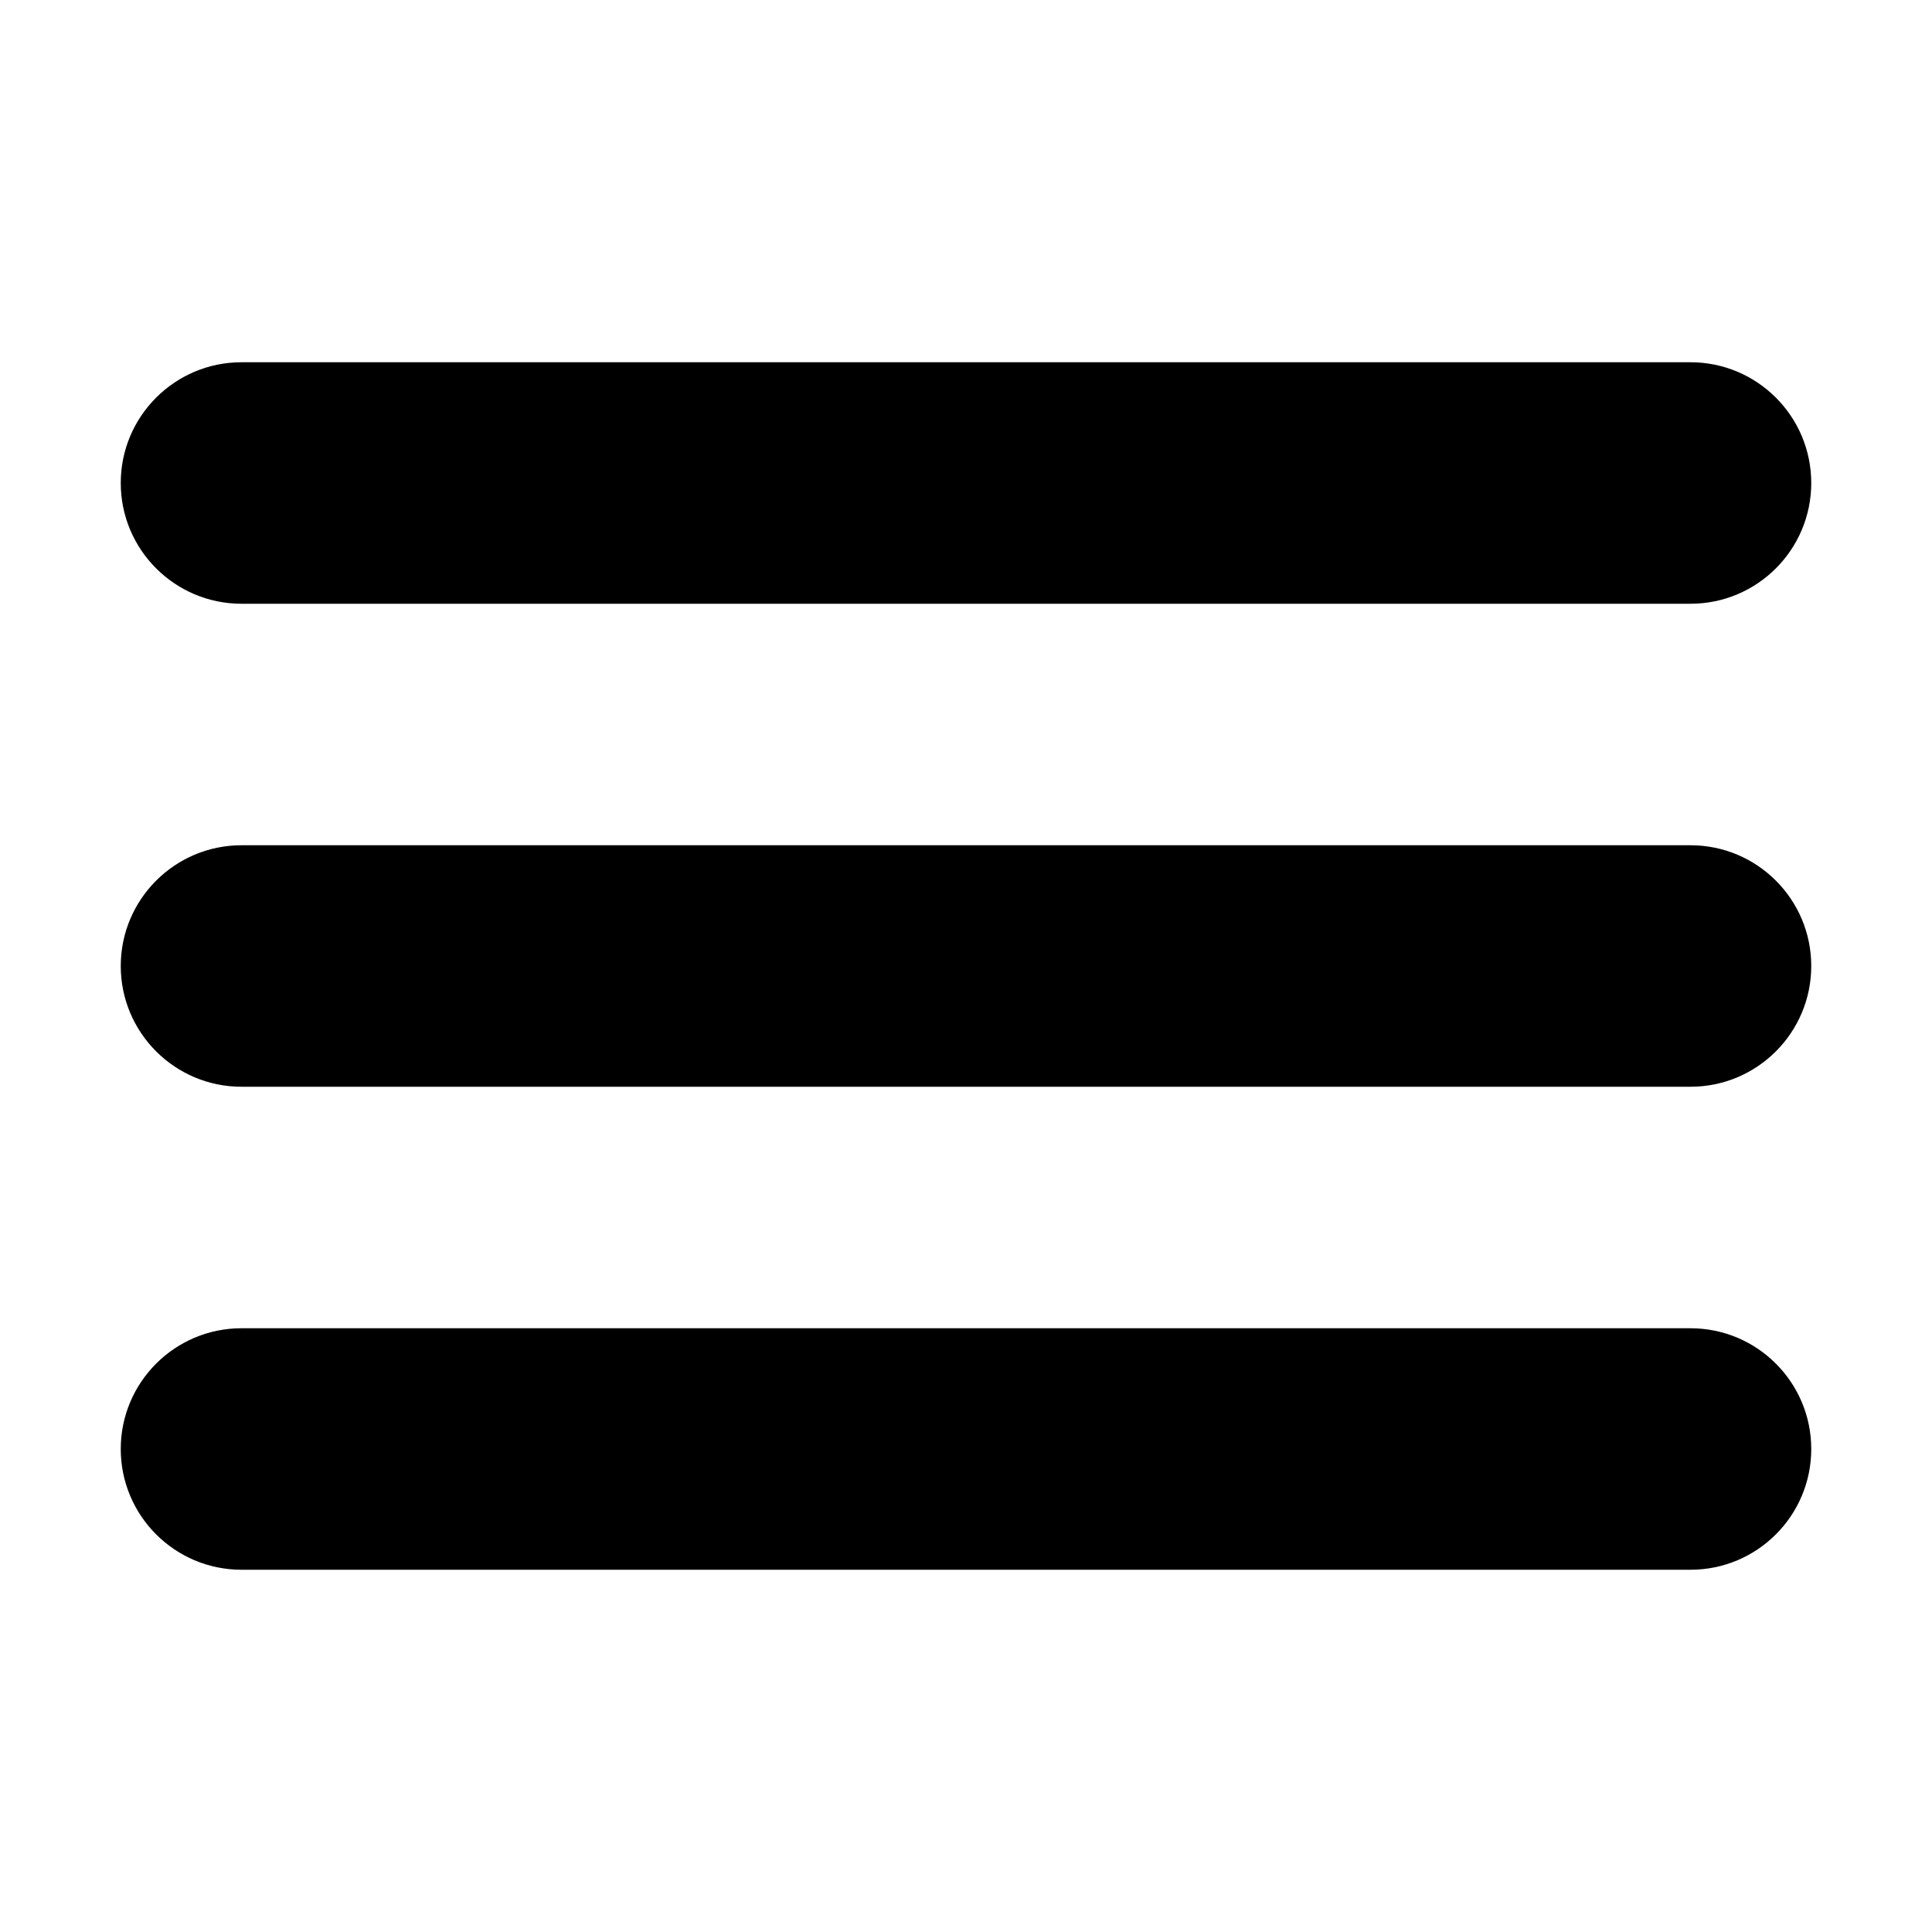
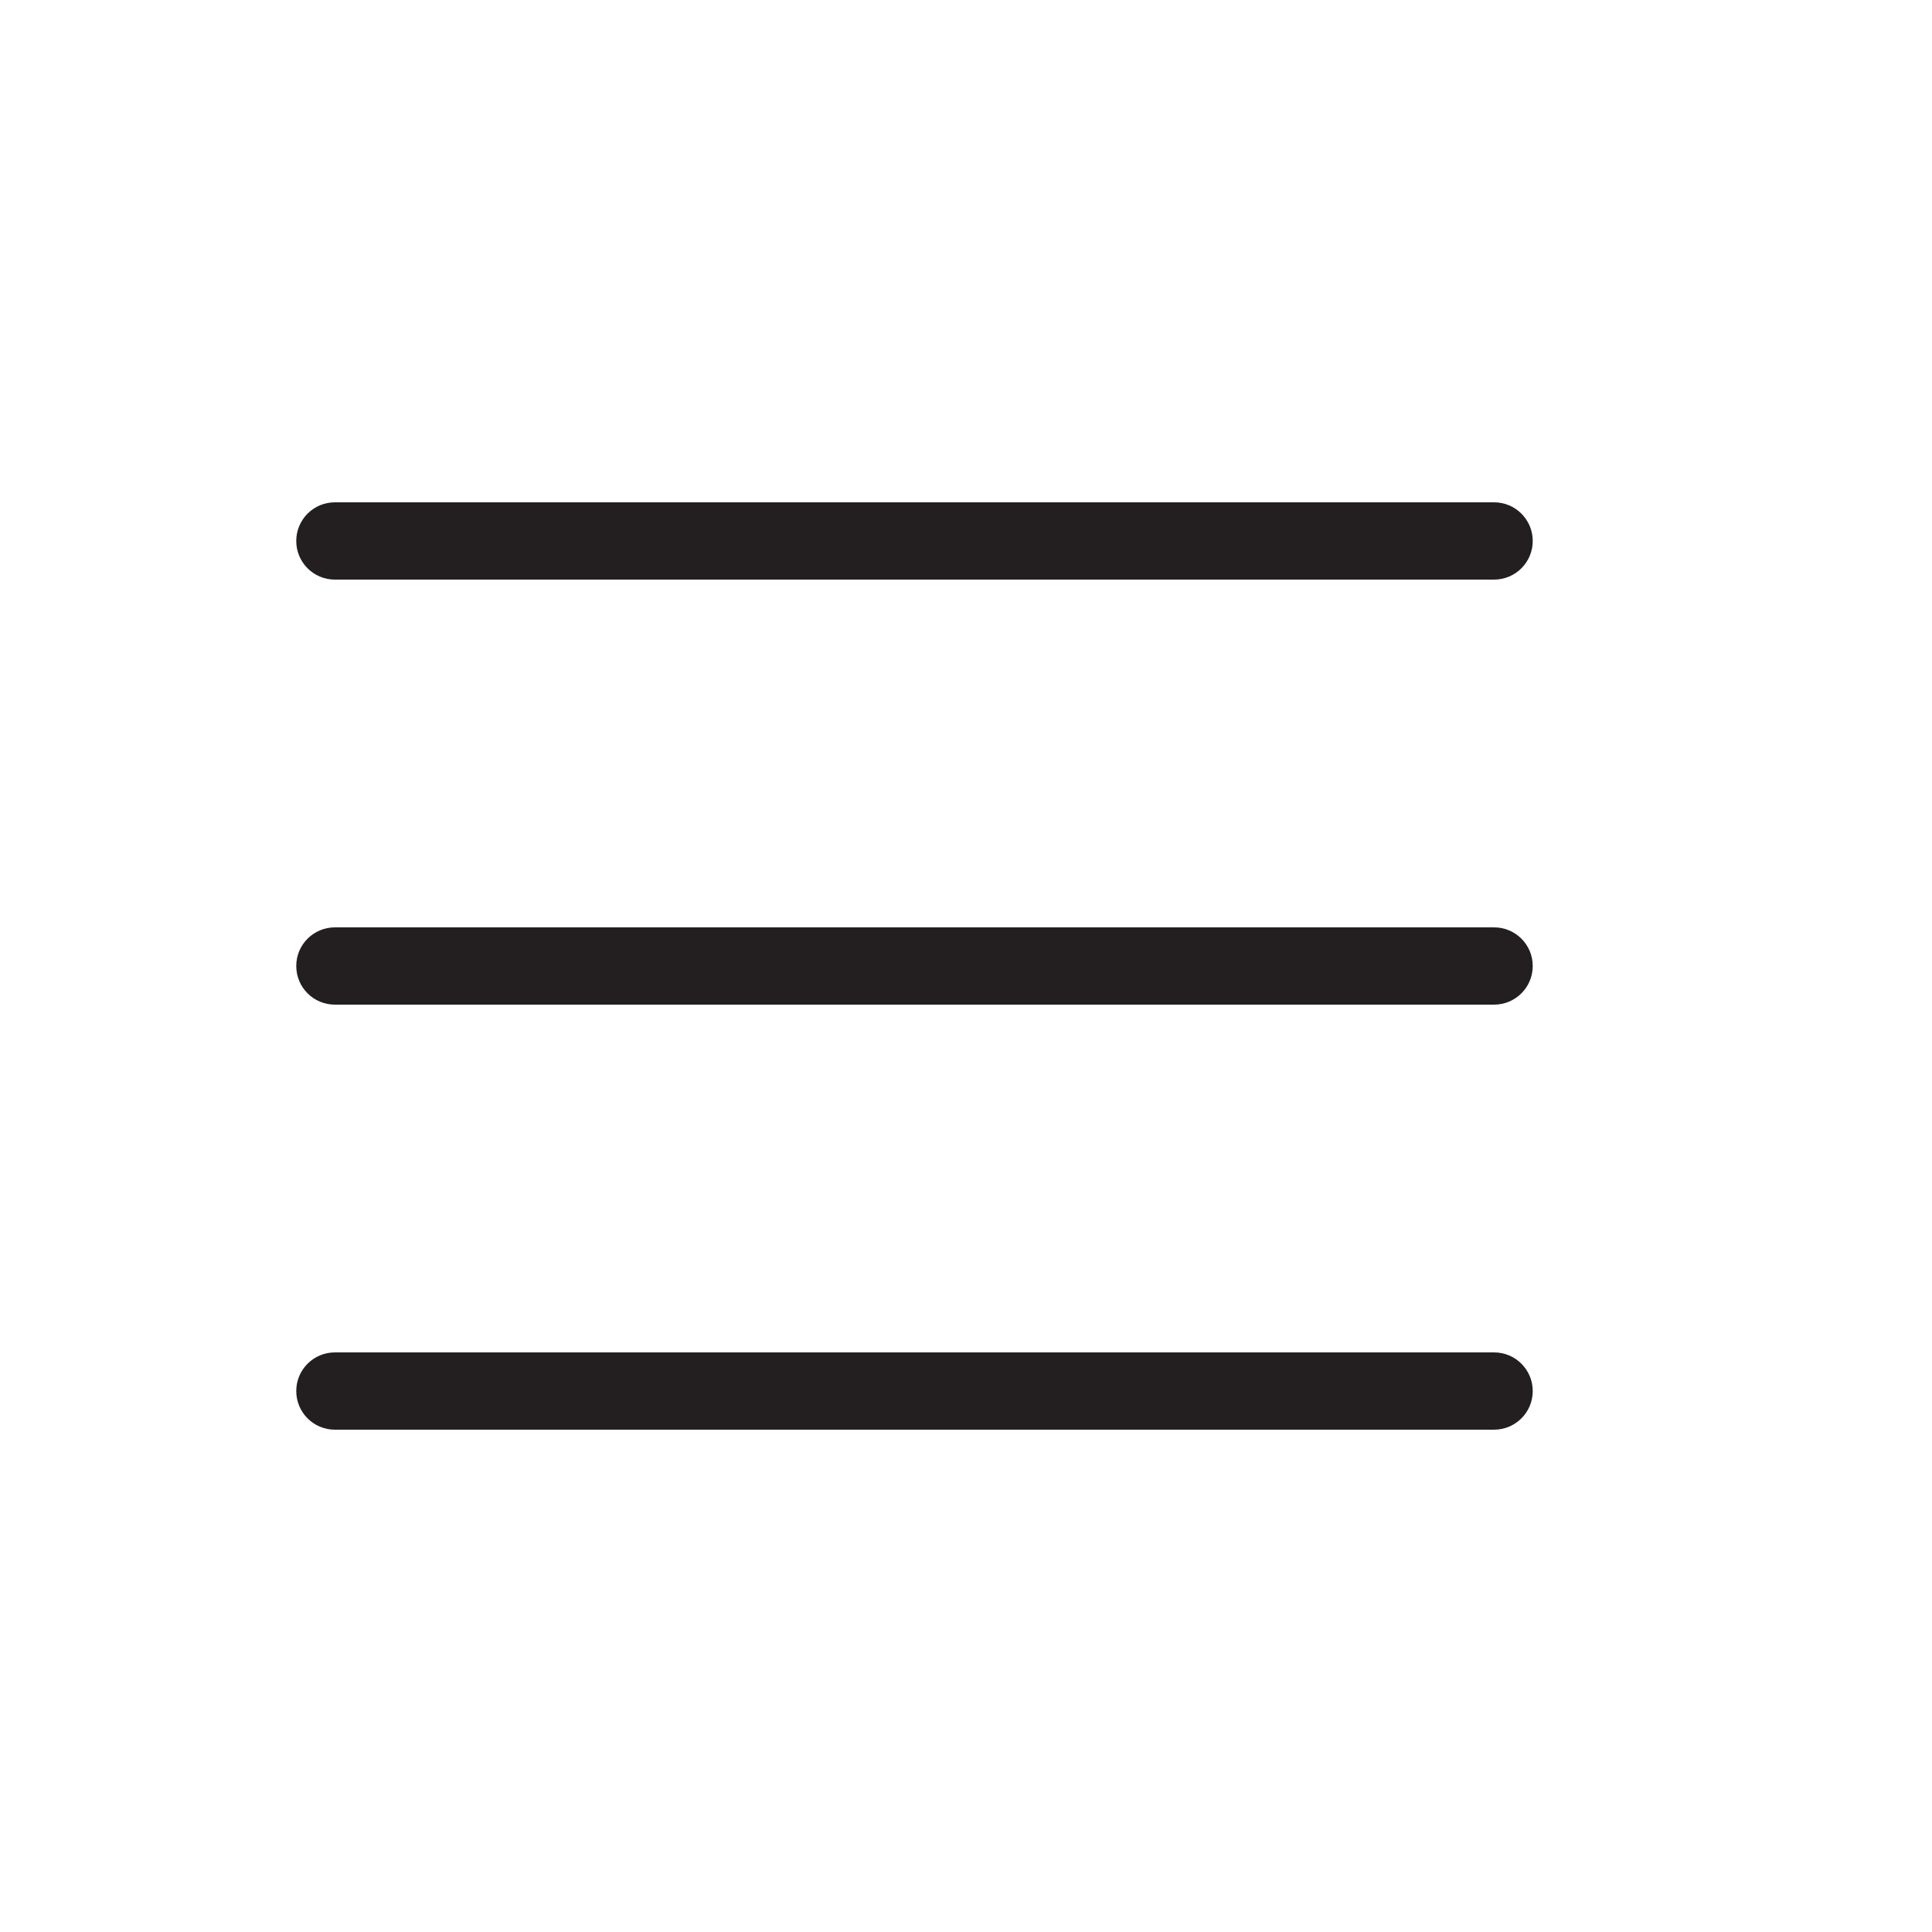
- <svg xmlns="http://www.w3.org/2000/svg" height="32px" id="Layer_1" style="enable-background:new 0 0 32 32;" version="1.1" viewBox="0 0 32 32" width="32px" xml:space="preserve">
-   <path d="M4,10h24c1.104,0,2-0.896,2-2s-0.896-2-2-2H4C2.896,6,2,6.896,2,8S2.896,10,4,10z M28,14H4c-1.104,0-2,0.896-2,2  s0.896,2,2,2h24c1.104,0,2-0.896,2-2S29.104,14,28,14z M28,22H4c-1.104,0-2,0.896-2,2s0.896,2,2,2h24c1.104,0,2-0.896,2-2  S29.104,22,28,22z" />
+ <svg xmlns="http://www.w3.org/2000/svg" version="1.1" id="Layer_1" x="0px" y="0px" viewBox="0 0 50 50" enable-background="new 0 0 50 50" xml:space="preserve">
+   <path fill="#231F20" d="M8.667,15h30c0.552,0,1-0.447,1-1s-0.448-1-1-1h-30c-0.552,0-1,0.447-1,1S8.114,15,8.667,15z" />
+   <path fill="#231F20" d="M8.667,37h30c0.552,0,1-0.447,1-1s-0.448-1-1-1h-30c-0.552,0-1,0.447-1,1S8.114,37,8.667,37z" />
+   <path fill="#231F20" d="M8.667,26h30c0.552,0,1-0.447,1-1s-0.448-1-1-1h-30c-0.552,0-1,0.447-1,1S8.114,26,8.667,26z" />
</svg>
